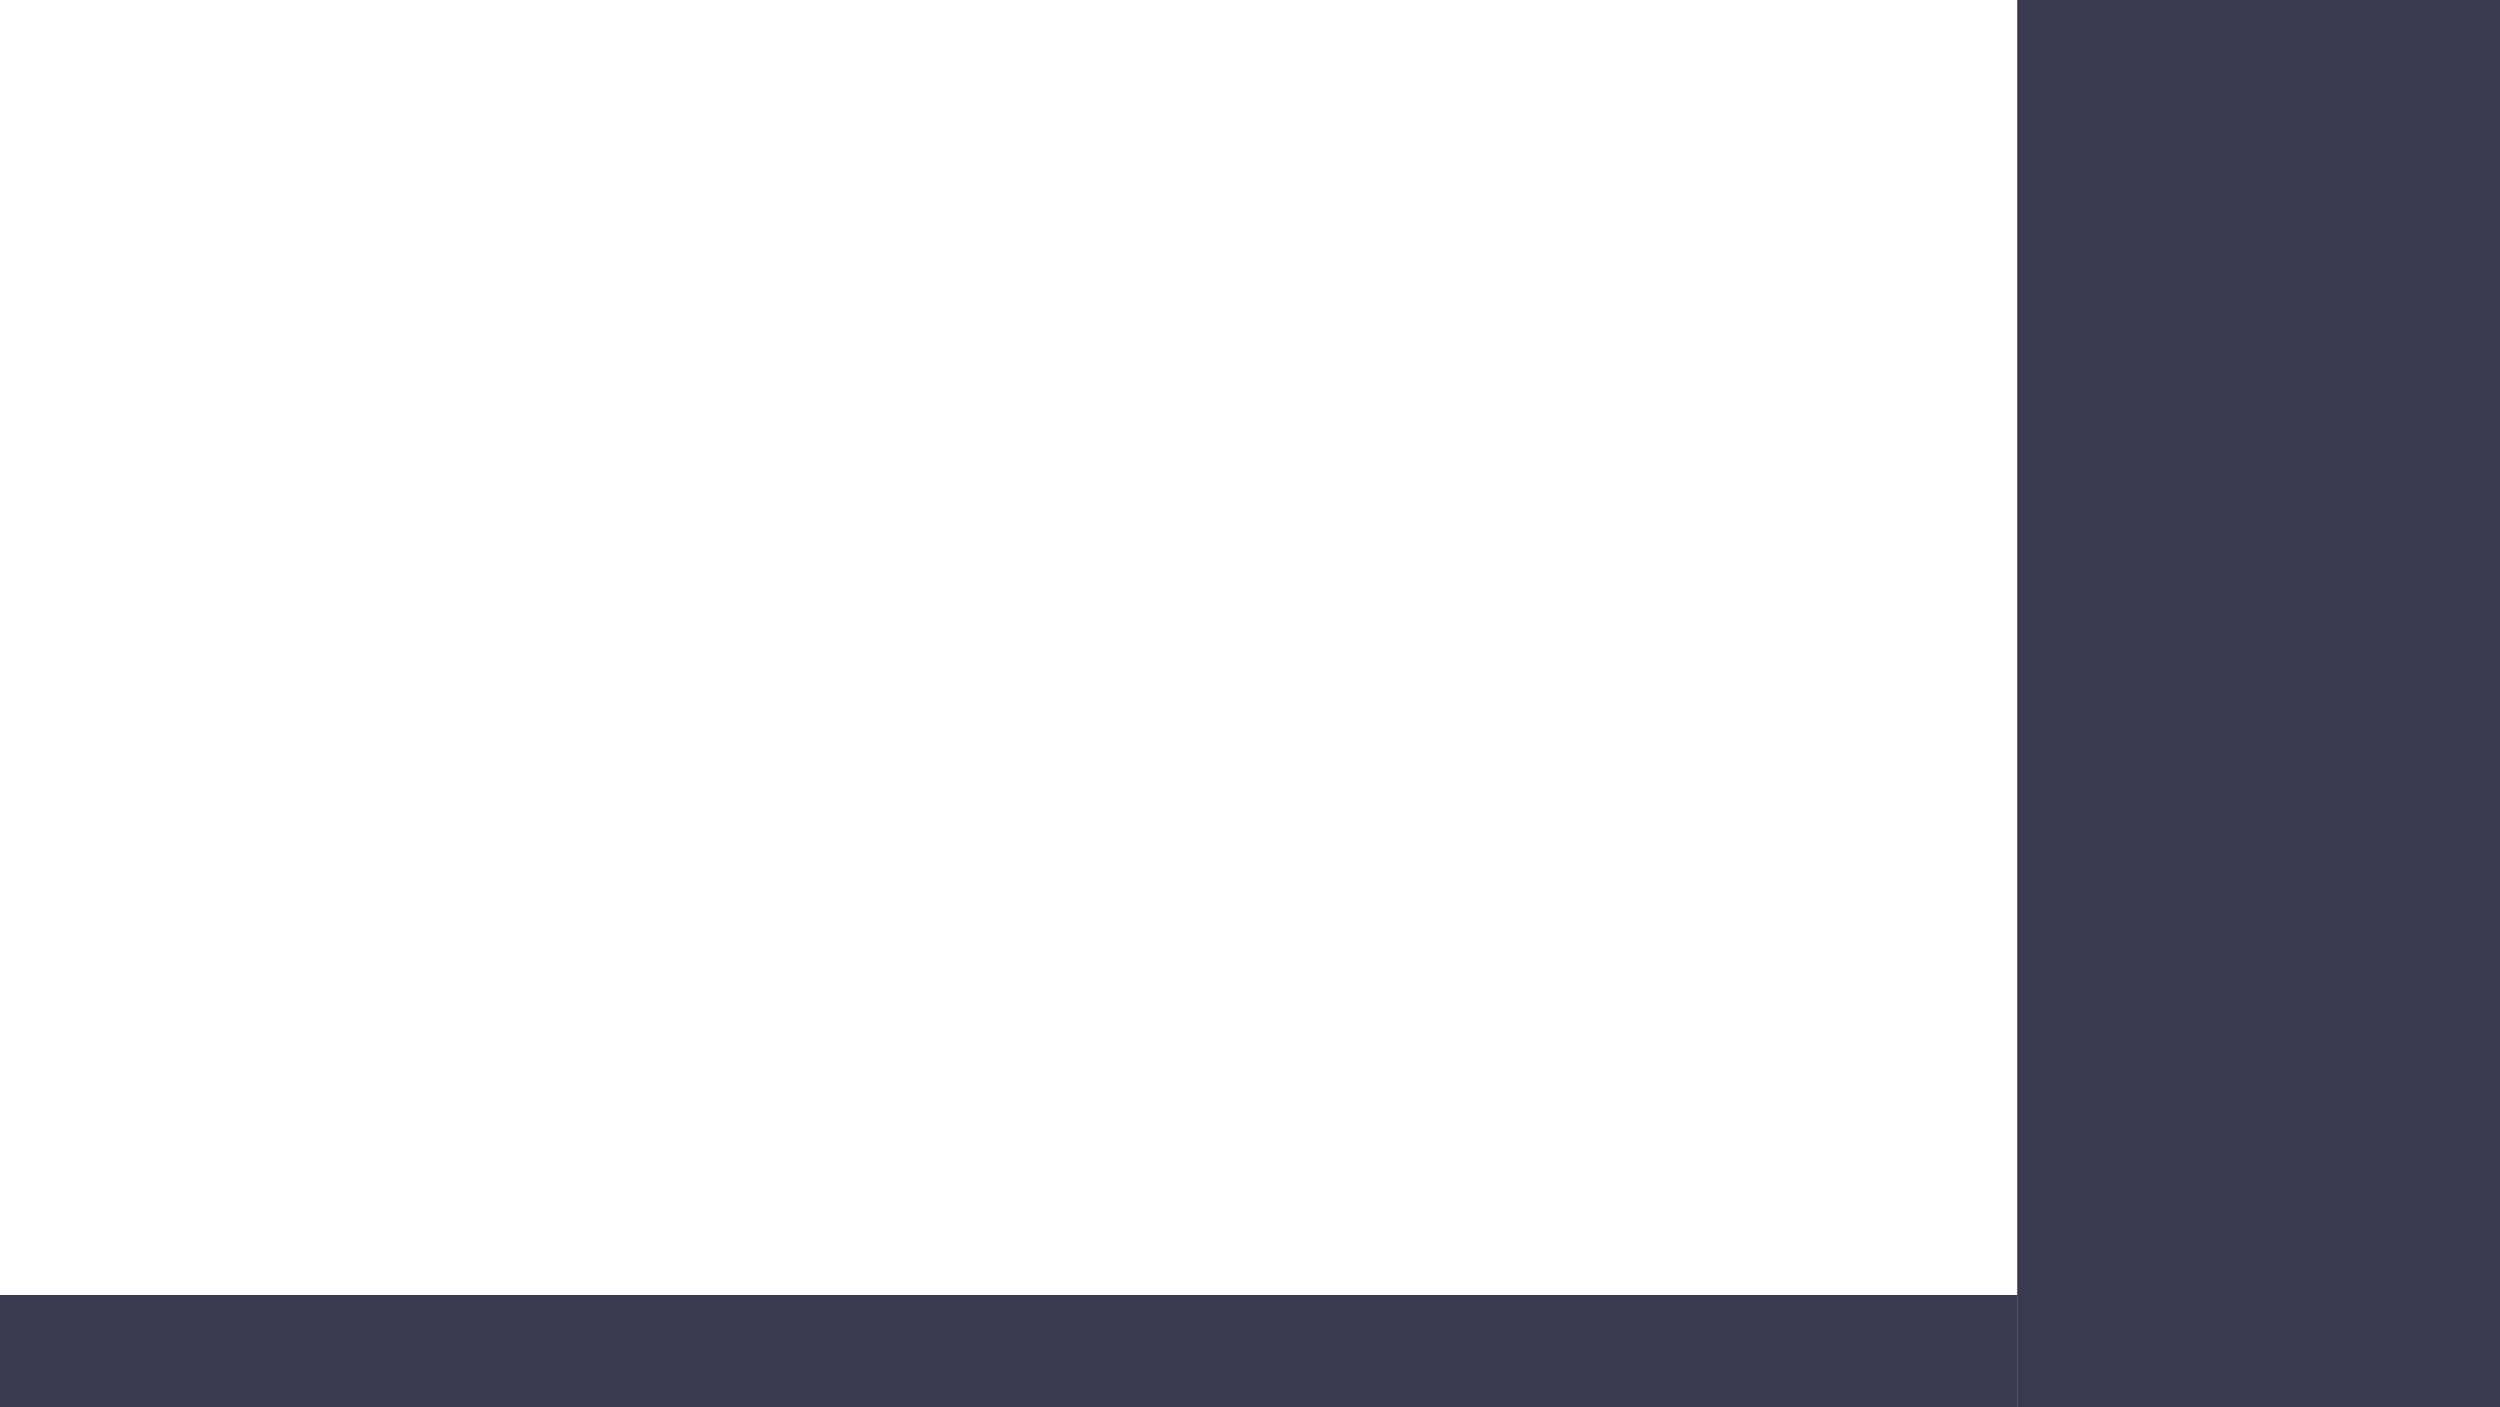
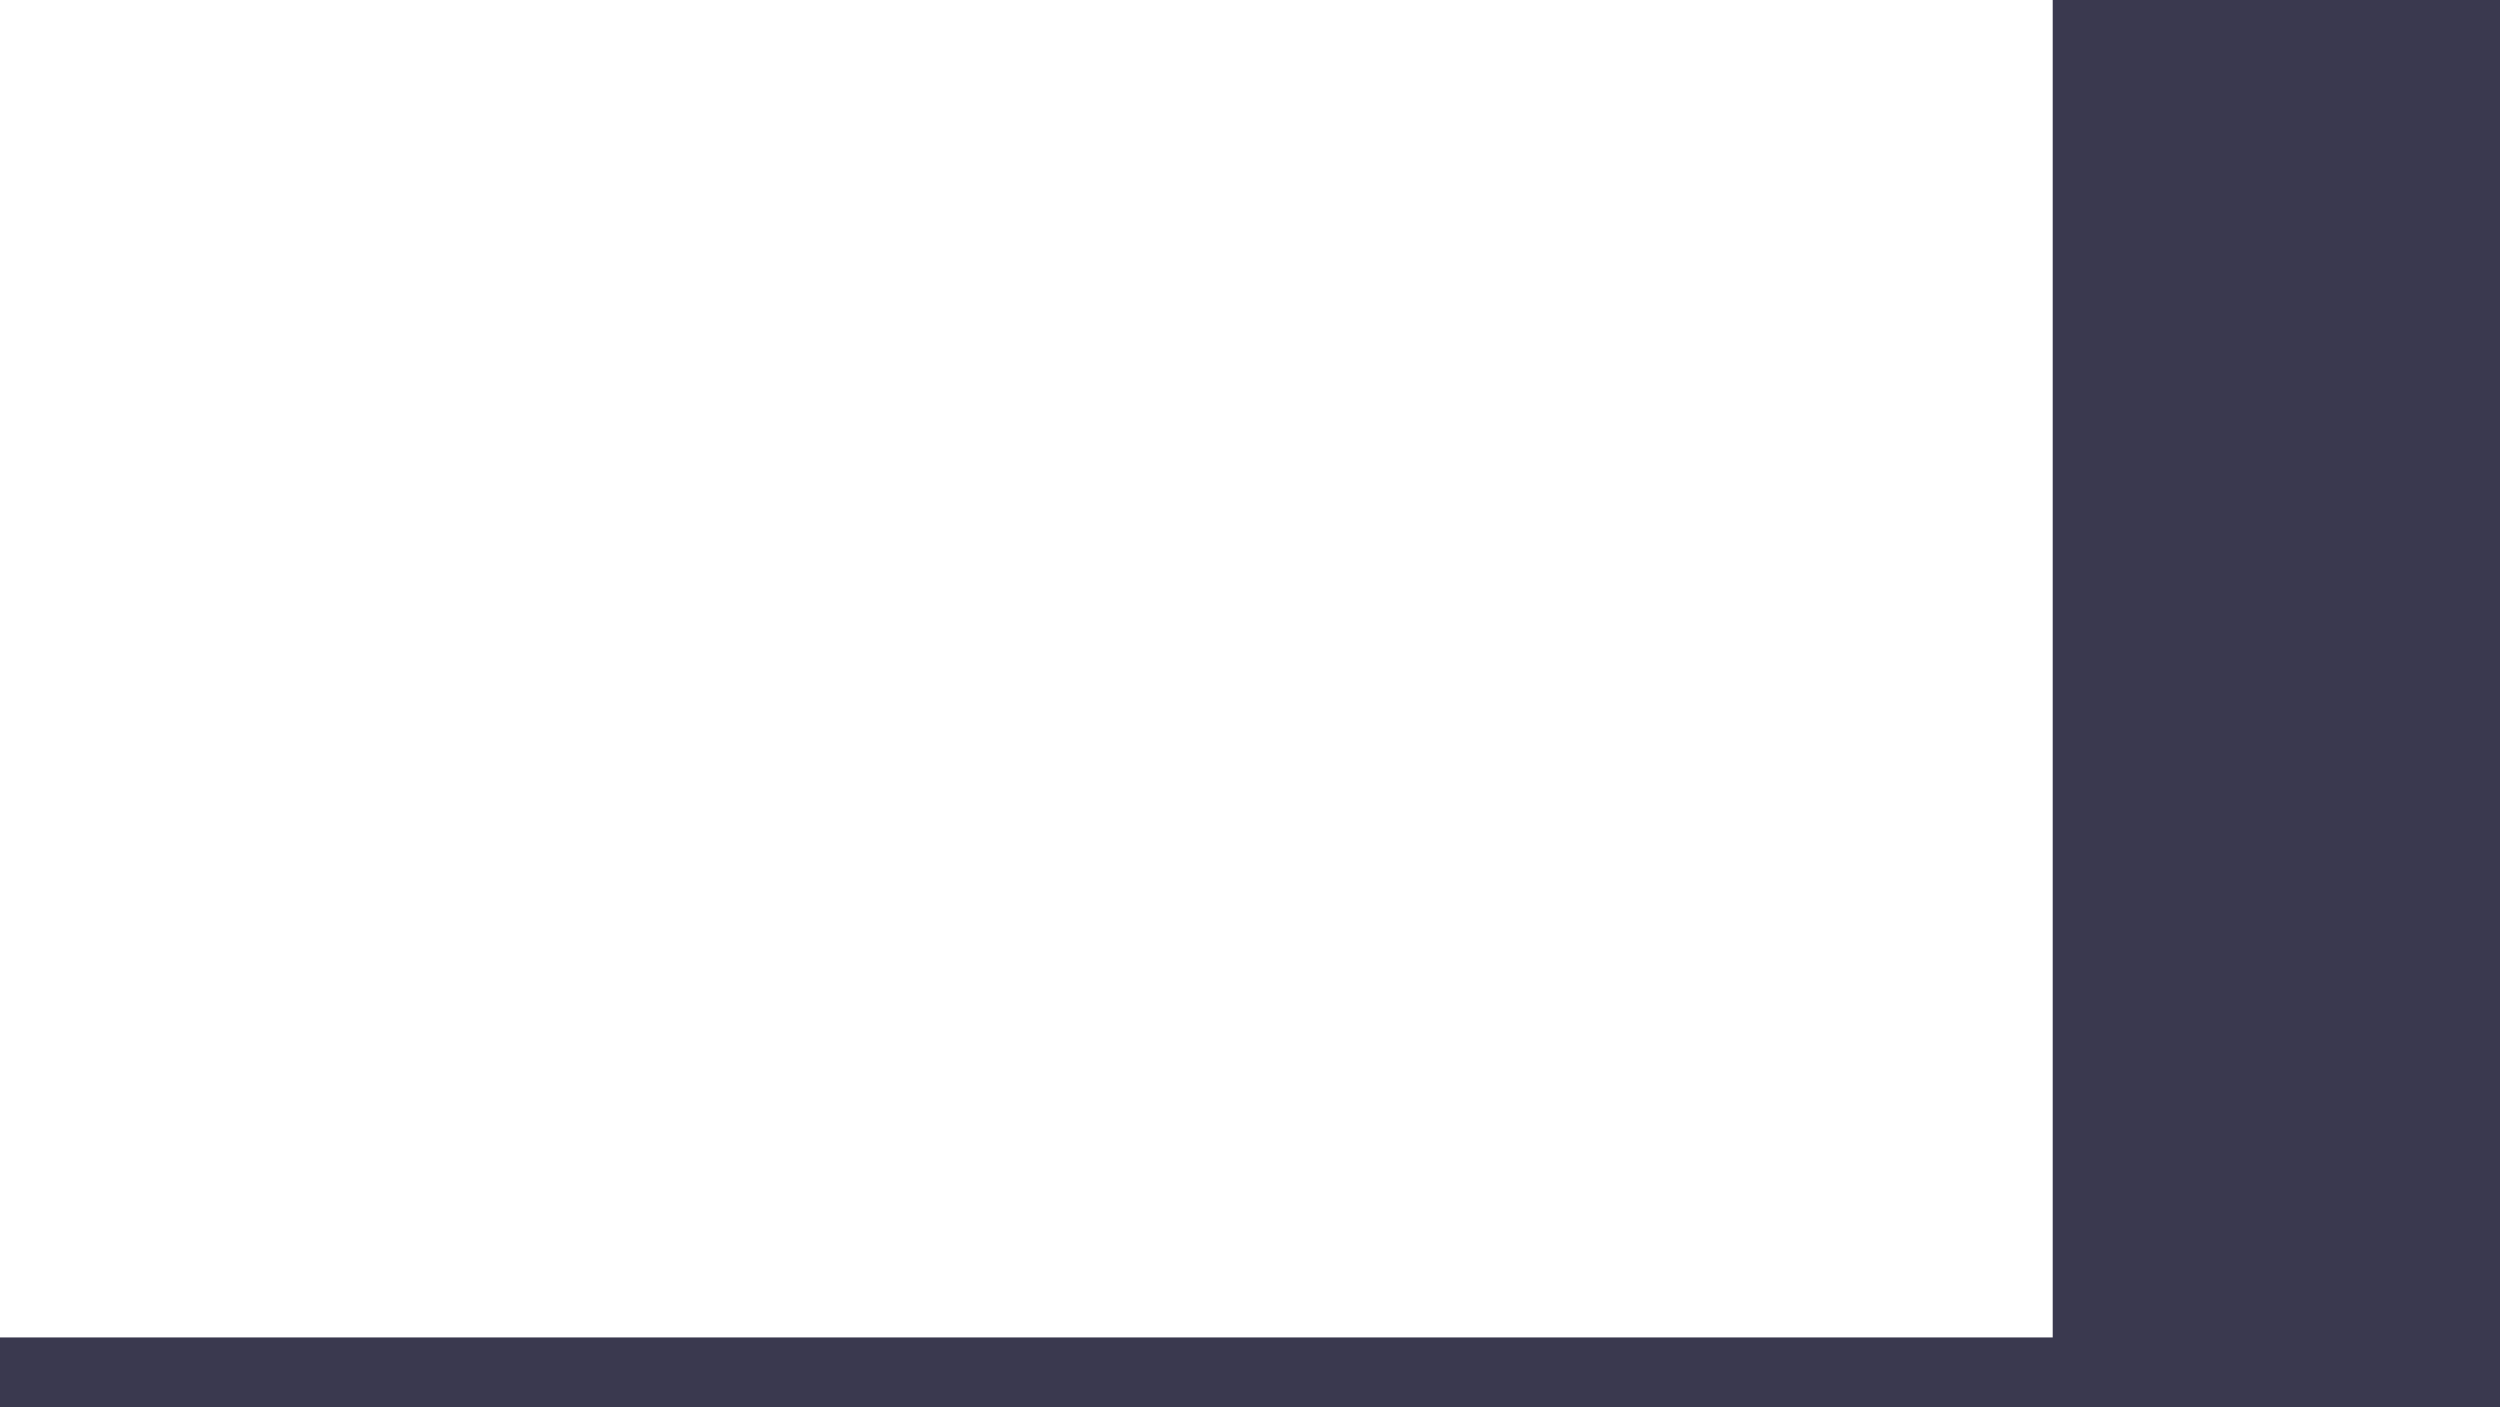
<svg xmlns="http://www.w3.org/2000/svg" xmlns:ns1="http://xml.openoffice.org/svg/export" width="1280" height="720" viewBox="0 0 338.667 190.5" version="1.1" id="svg8">
  <defs id="defs2">
    <clipPath clipPathUnits="userSpaceOnUse" id="presentation_clip_path">
      <rect id="rect10" height="7200" width="12800" y="0" x="0" />
    </clipPath>
    <clipPath clipPathUnits="userSpaceOnUse" id="presentation_clip_path_shrink">
      <rect id="rect13" height="7186" width="12775" y="7" x="12" />
    </clipPath>
    <g id="g18" ns1:id-list="id3" ns1:slide="id1" />
    <g transform="matrix(4.8828125e-4,0,0,-4.8828125e-4,0,0)" id="bullet-char-template-57356">
      <path id="path22" d="M 580,1141 1163,571 580,0 -4,571 Z" />
    </g>
    <g transform="matrix(4.8828125e-4,0,0,-4.8828125e-4,0,0)" id="bullet-char-template-57354">
      <path id="path25" d="M 8,1128 H 1137 V 0 H 8 Z" />
    </g>
    <g transform="matrix(4.8828125e-4,0,0,-4.8828125e-4,0,0)" id="bullet-char-template-10146">
      <path id="path28" d="M 174,0 602,739 174,1481 1456,739 Z M 1358,739 309,1346 659,739 Z" />
    </g>
    <g transform="matrix(4.8828125e-4,0,0,-4.8828125e-4,0,0)" id="bullet-char-template-10132">
      <path id="path31" d="M 2015,739 1276,0 H 717 l 543,543 H 174 v 393 h 1086 l -543,545 h 557 z" />
    </g>
    <g transform="matrix(4.8828125e-4,0,0,-4.8828125e-4,0,0)" id="bullet-char-template-10007">
      <path id="path34" d="m 0,-2 c -7,16 -16,29 -25,39 l 381,530 c -94,256 -141,385 -141,387 0,25 13,38 40,38 9,0 21,-2 34,-5 21,4 42,12 65,25 l 27,-13 111,-251 280,301 64,-25 24,25 c 21,-10 41,-24 62,-43 C 886,937 835,863 770,784 769,783 710,716 594,584 L 774,223 c 0,-27 -21,-55 -63,-84 l 16,-20 C 717,90 699,76 672,76 641,76 570,178 457,381 L 164,-76 c -22,-34 -53,-51 -92,-51 -42,0 -63,17 -64,51 -7,9 -10,24 -10,44 0,9 1,19 2,30 z" />
    </g>
    <g transform="matrix(4.8828125e-4,0,0,-4.8828125e-4,0,0)" id="bullet-char-template-10004">
      <path id="path37" d="M 285,-33 C 182,-33 111,30 74,156 52,228 41,333 41,471 c 0,78 14,145 41,201 34,71 87,106 158,106 53,0 88,-31 106,-94 l 23,-176 c 8,-64 28,-97 59,-98 l 735,706 c 11,11 33,17 66,17 42,0 63,-15 63,-46 V 965 c 0,-36 -10,-64 -30,-84 L 442,47 C 390,-6 338,-33 285,-33 Z" />
    </g>
    <g transform="matrix(4.8828125e-4,0,0,-4.8828125e-4,0,0)" id="bullet-char-template-9679">
      <path id="path40" d="M 813,0 C 632,0 489,54 383,161 276,268 223,411 223,592 c 0,181 53,324 160,431 106,107 249,161 430,161 179,0 323,-54 432,-161 108,-107 162,-251 162,-431 0,-180 -54,-324 -162,-431 C 1136,54 992,0 813,0 Z" />
    </g>
    <g transform="matrix(4.8828125e-4,0,0,-4.8828125e-4,0,0)" id="bullet-char-template-8226">
      <path id="path43" d="m 346,457 c -73,0 -137,26 -191,78 -54,51 -81,114 -81,188 0,73 27,136 81,188 54,52 118,78 191,78 73,0 134,-26 185,-79 51,-51 77,-114 77,-187 0,-75 -25,-137 -76,-188 -50,-52 -112,-78 -186,-78 z" />
    </g>
    <g transform="matrix(4.8828125e-4,0,0,-4.8828125e-4,0,0)" id="bullet-char-template-8211">
      <path id="path46" d="M -4,459 H 1135 V 606 H -4 Z" />
    </g>
    <g transform="matrix(4.8828125e-4,0,0,-4.8828125e-4,0,0)" id="bullet-char-template-61548">
      <path id="path49" d="m 173,740 c 0,163 58,303 173,419 116,115 255,173 419,173 163,0 302,-58 418,-173 116,-116 174,-256 174,-419 0,-163 -58,-303 -174,-418 C 1067,206 928,148 765,148 601,148 462,206 346,322 231,437 173,577 173,740 Z" />
    </g>
-     <clipPath clipPathUnits="userSpaceOnUse" id="clipPath1424">
-       <g id="use1426" style="fill:#100f2a;fill-opacity:0.824">
-         <rect y="281.931" x="-4.431" height="18.365" width="277.641" id="rect1431" style="fill:#100f2a;fill-opacity:0.824;fill-rule:nonzero;stroke:#00ff00;stroke-width:0;stroke-linejoin:bevel;stroke-miterlimit:4;stroke-dasharray:none;stroke-opacity:0.165" />
-         <rect y="101.464" x="273.21" height="200.419" width="68.784" id="rect1433" style="fill:#100f2a;fill-opacity:0.824;fill-rule:nonzero;stroke:#00ff00;stroke-width:0;stroke-linejoin:bevel;stroke-miterlimit:4;stroke-dasharray:none;stroke-opacity:0.165" />
-       </g>
-     </clipPath>
  </defs>
  <g id="layer1" transform="translate(0,-106.5)">
-     <rect y="281.931" x="-4.431" height="18.365" width="277.696" id="rect139" style="fill:#100f2a;fill-opacity:0.824;fill-rule:nonzero;stroke:#00ff00;stroke-width:0;stroke-linejoin:bevel;stroke-miterlimit:4;stroke-dasharray:none;stroke-opacity:0.165" />
-     <rect y="101.464" x="273.264" height="200.559" width="68.73" id="rect1033" style="fill:#100f2a;fill-opacity:0.824;fill-rule:nonzero;stroke:#00ff00;stroke-width:0;stroke-linejoin:bevel;stroke-miterlimit:4;stroke-dasharray:none;stroke-opacity:0.165" />
+     <path style="fill:#100f2a;fill-opacity:0.824;fill-rule:nonzero;stroke:#00ff00;stroke-width:0;stroke-linejoin:bevel;stroke-miterlimit:4;stroke-dasharray:none;stroke-opacity:0.165" d="M -228.021 -729.721 L -228.021 -61.328 L 1082.652 -61.328 L 1082.652 -729.721 L -228.021 -729.721 z M 1050.988 -8.742 L 1050.988 684.771 L -5.195 684.771 L -5.195 727.199 L 1050.988 727.199 L 1292.574 727.199 L 1292.574 684.771 L 1292.574 -8.742 L 1050.988 -8.742 z " transform="matrix(0.2645833,0,0,0.2645833,0,106.5)" id="rect139" />
  </g>
</svg>
